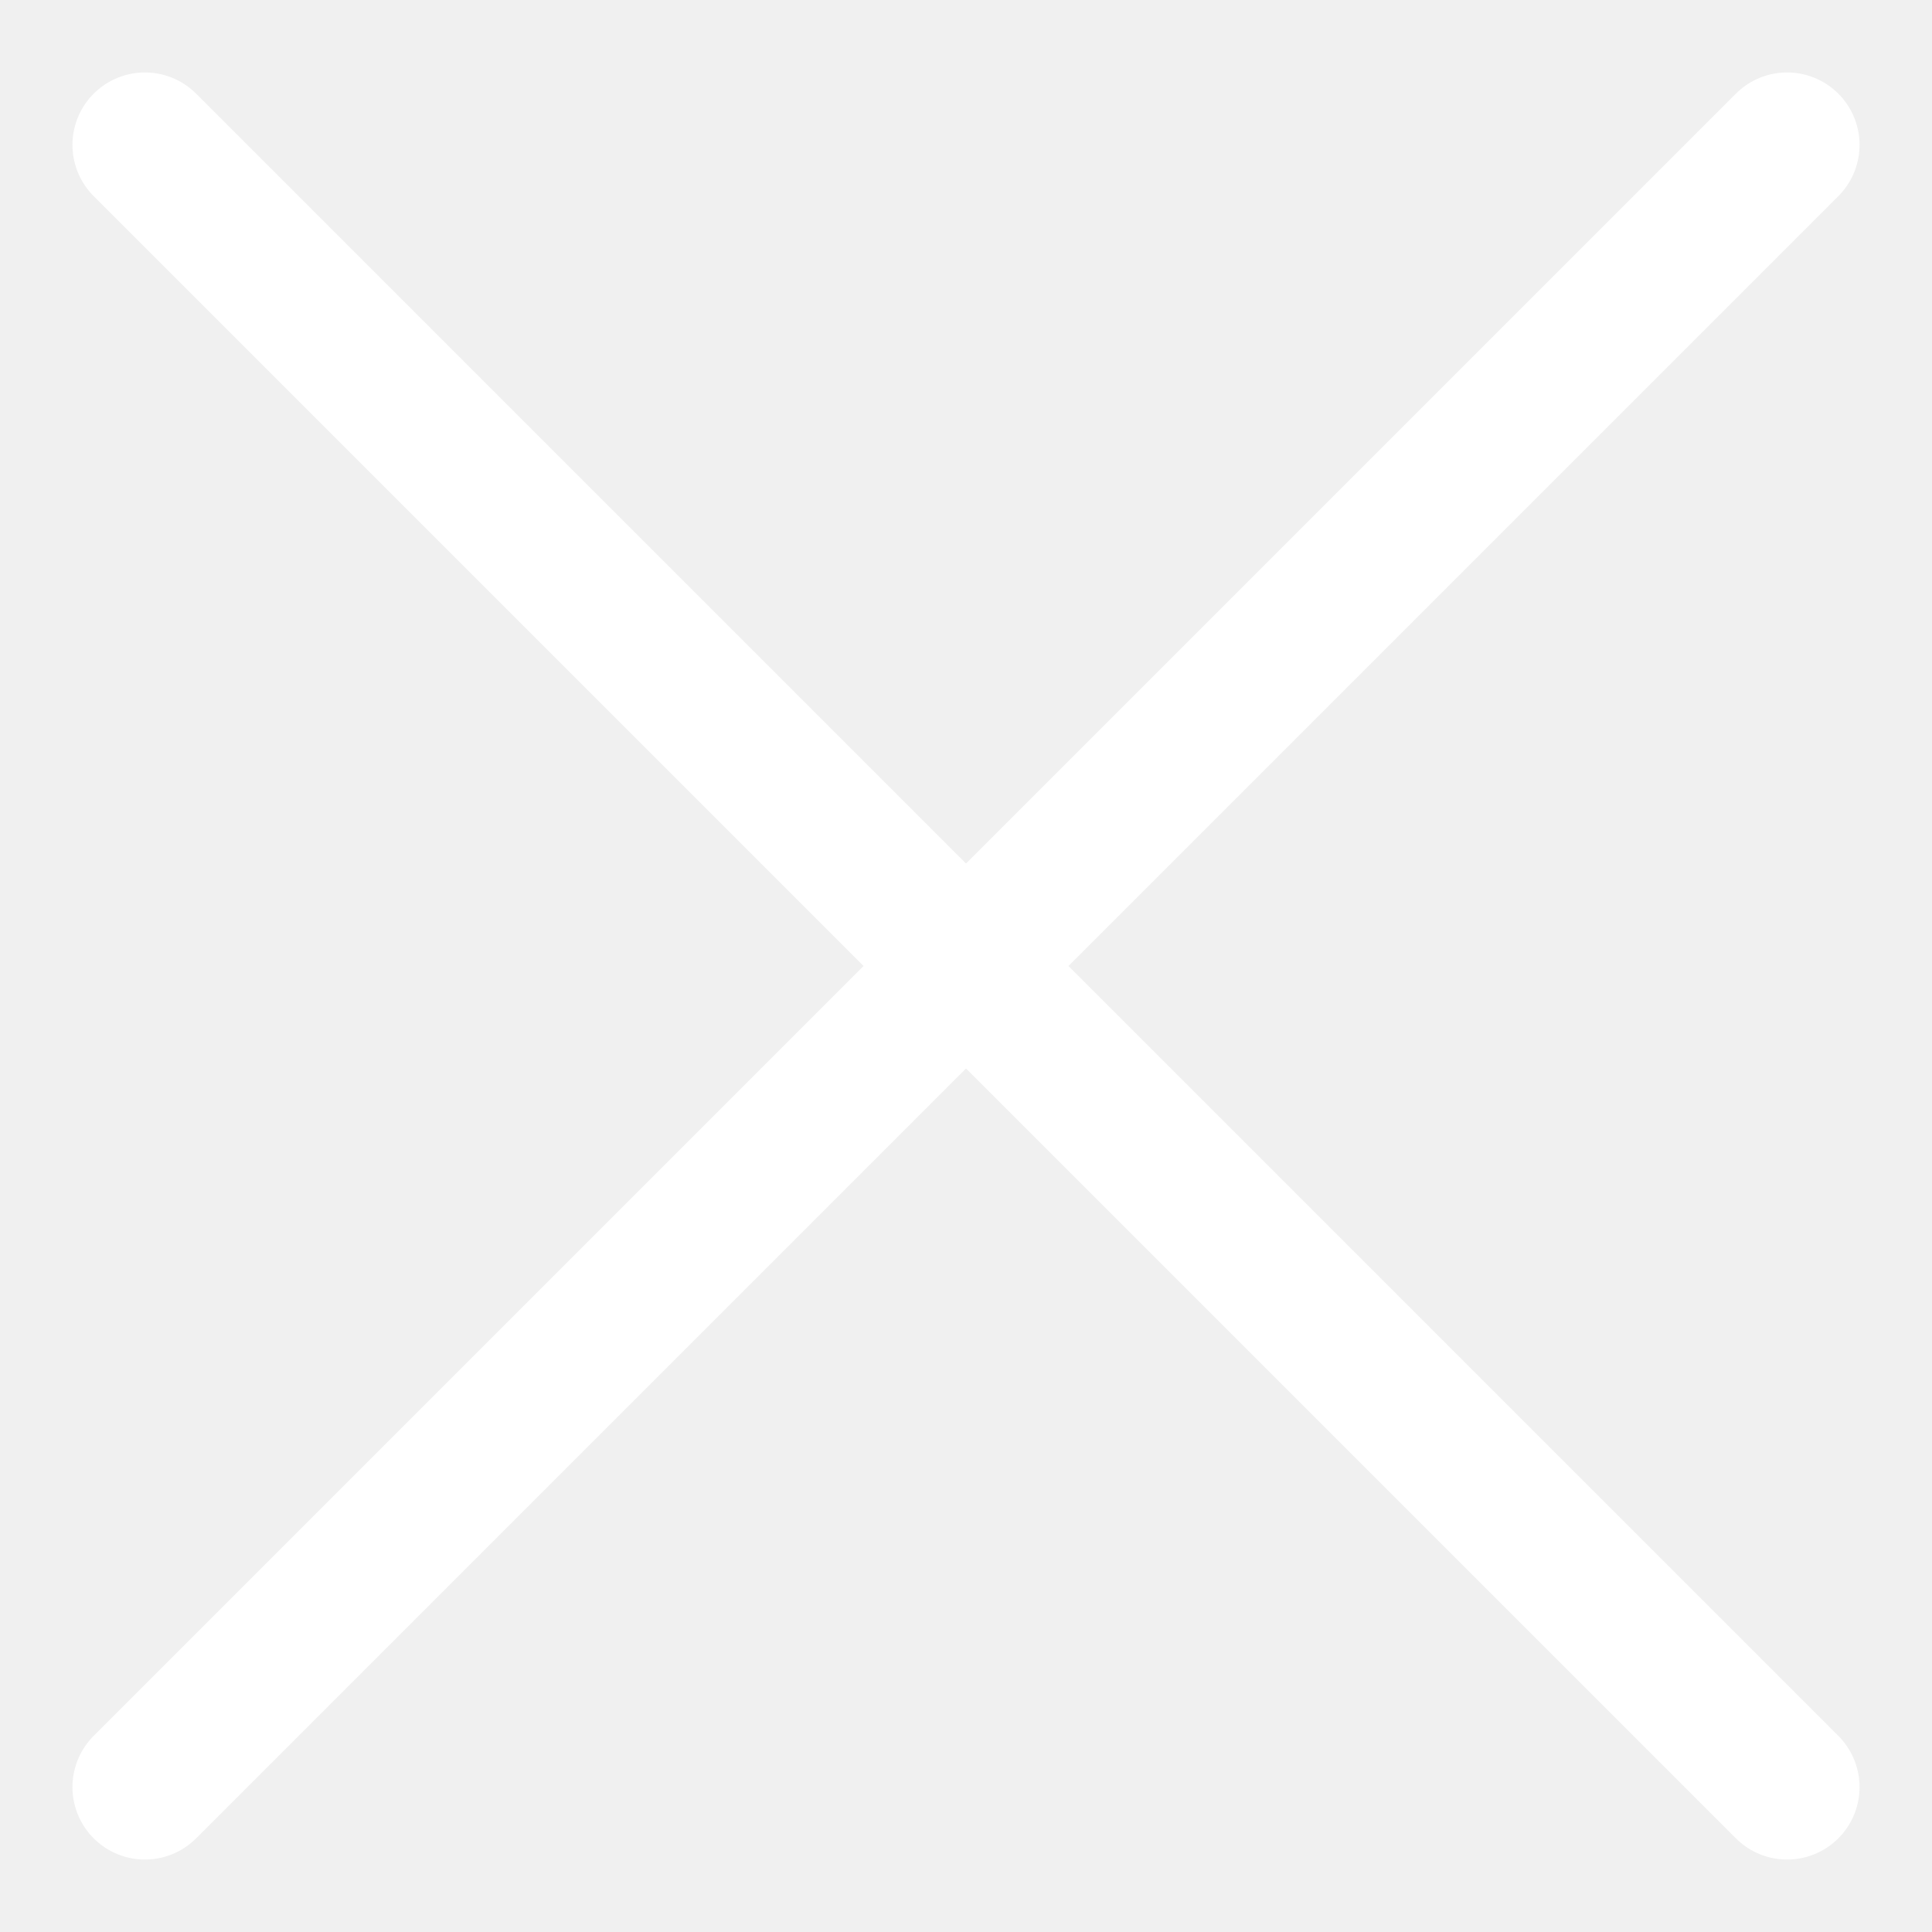
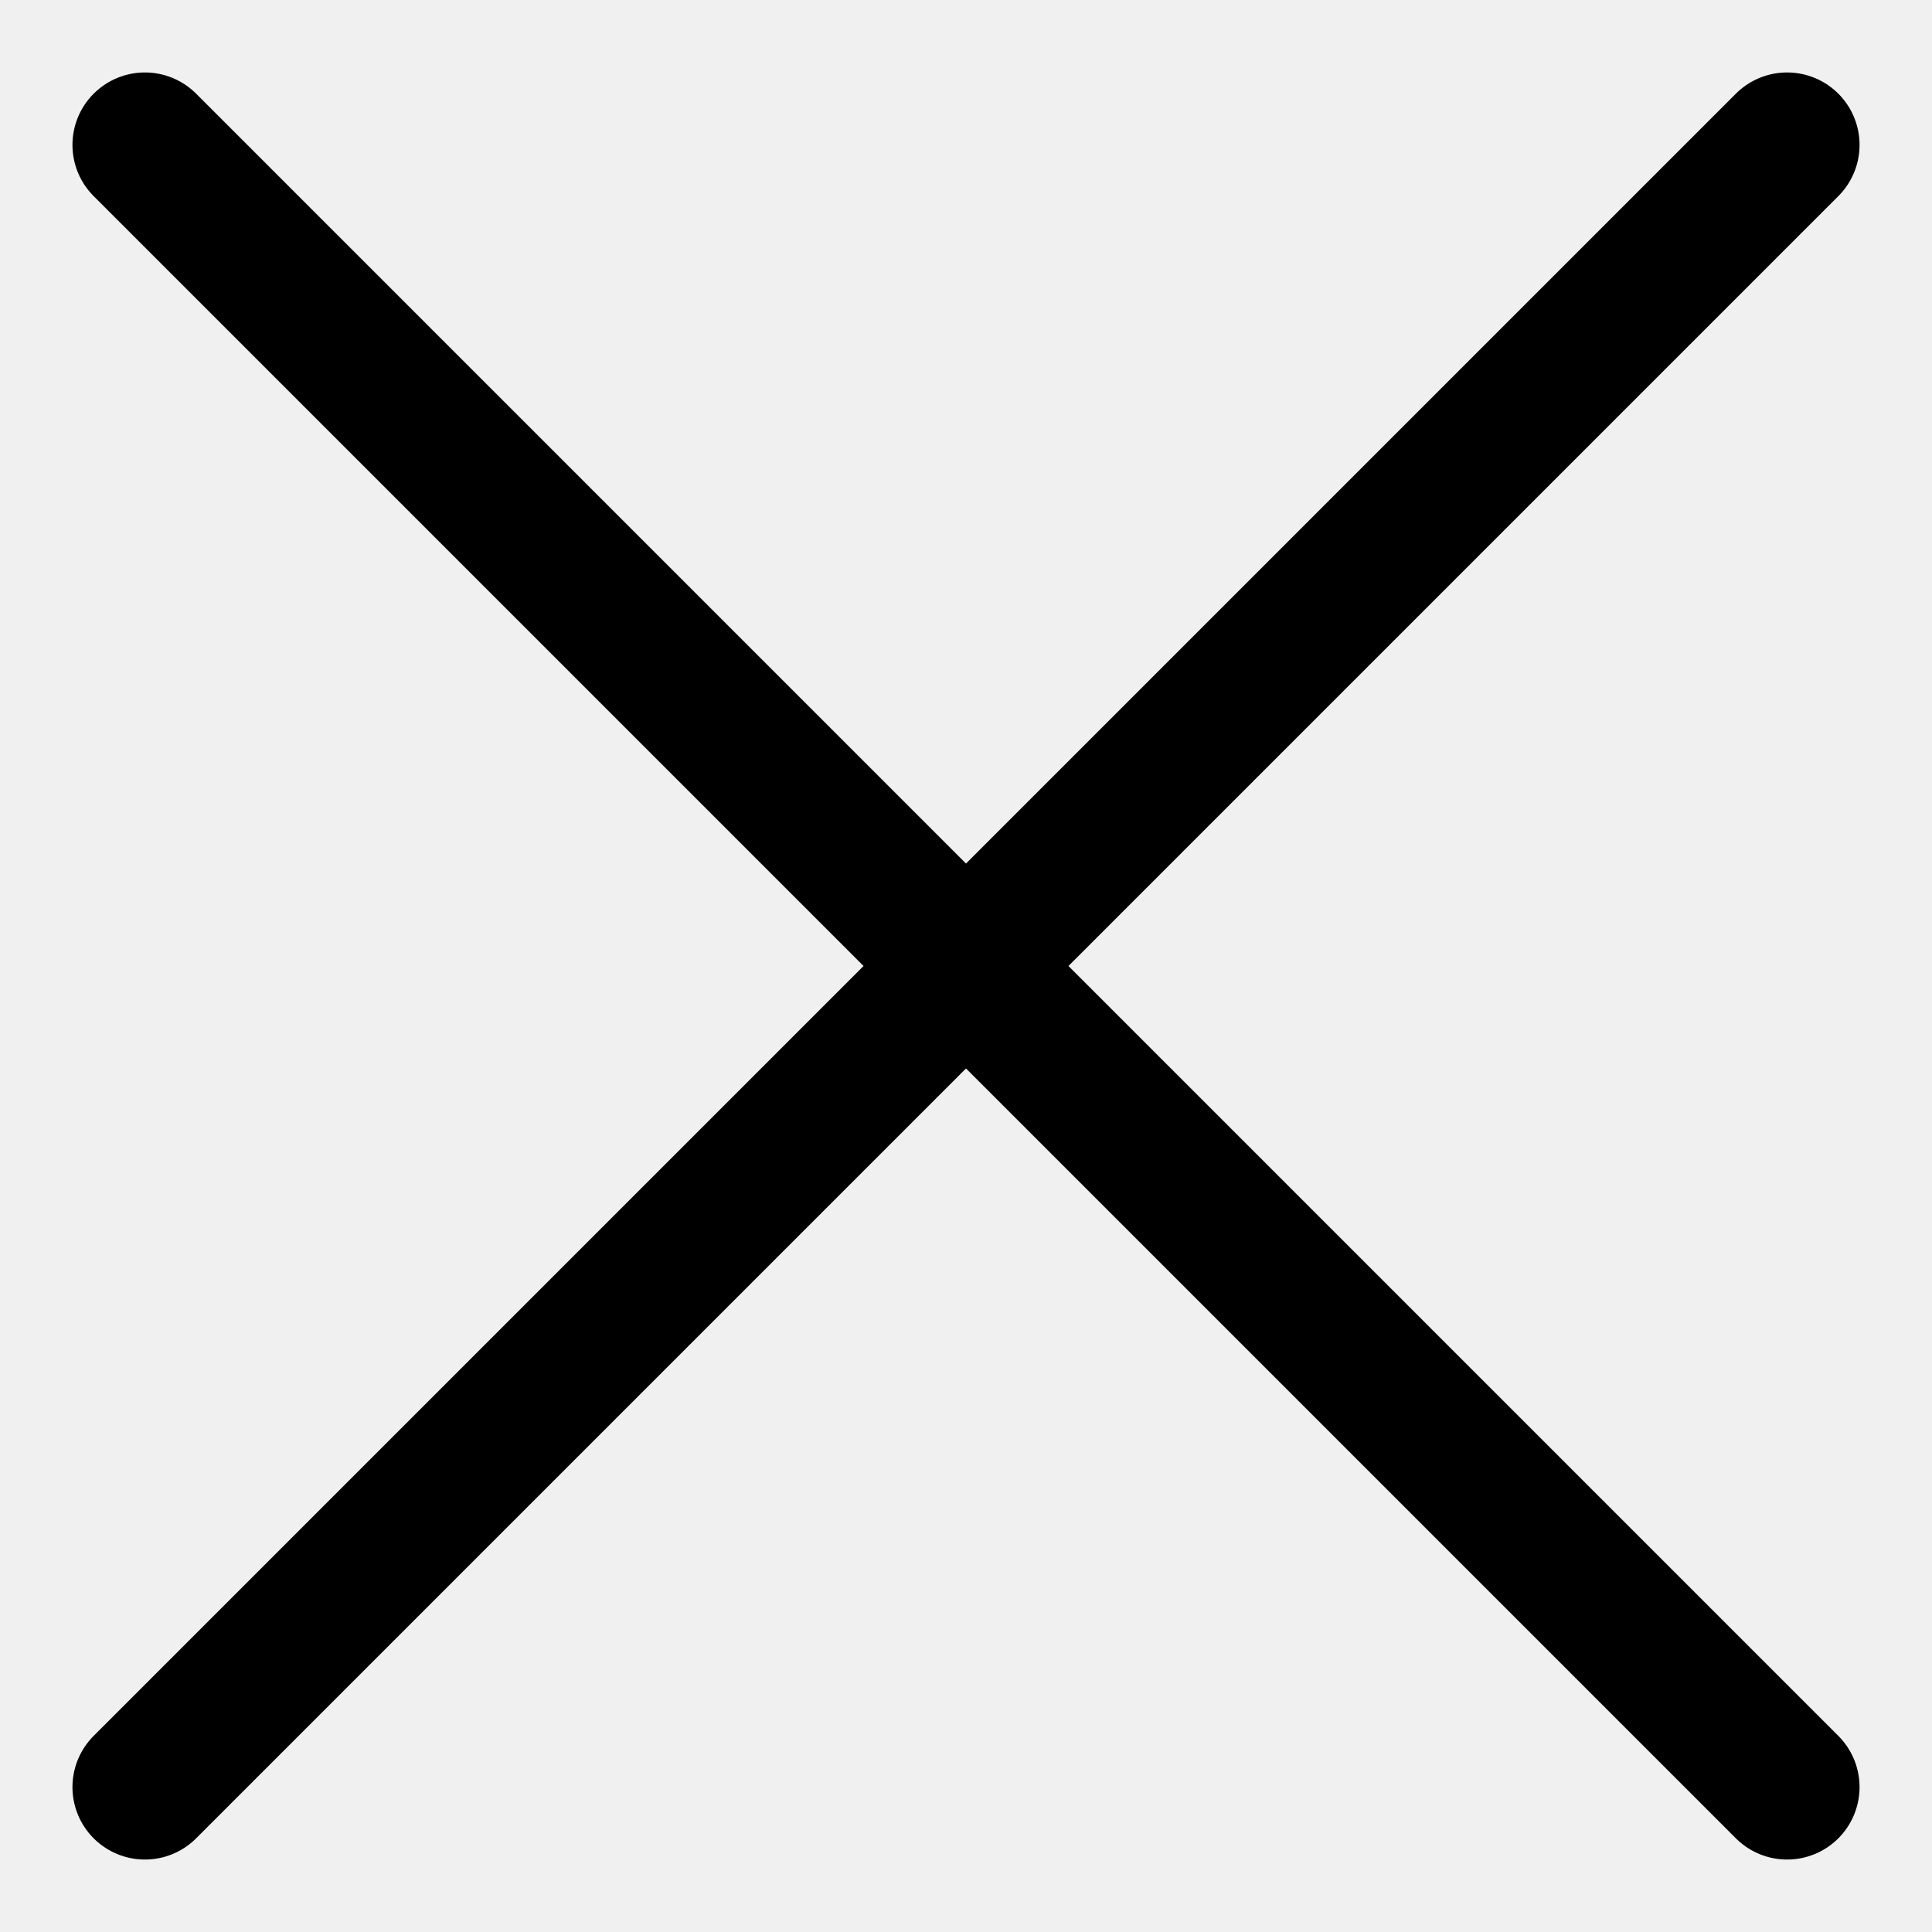
<svg xmlns="http://www.w3.org/2000/svg" width="20" height="20" viewBox="0 0 20 20" fill="none">
-   <path d="M1.5 18.5L18.5 1.5M1.5 1.5L18.5 18.5" stroke="white" stroke-width="1.5" stroke-linecap="round" stroke-linejoin="round" />
+   <path d="M1.5 18.5L18.5 1.5M1.5 1.5L18.5 18.5" stroke="black" stroke-width="1.5" stroke-linecap="round" stroke-linejoin="round" />
</svg>
